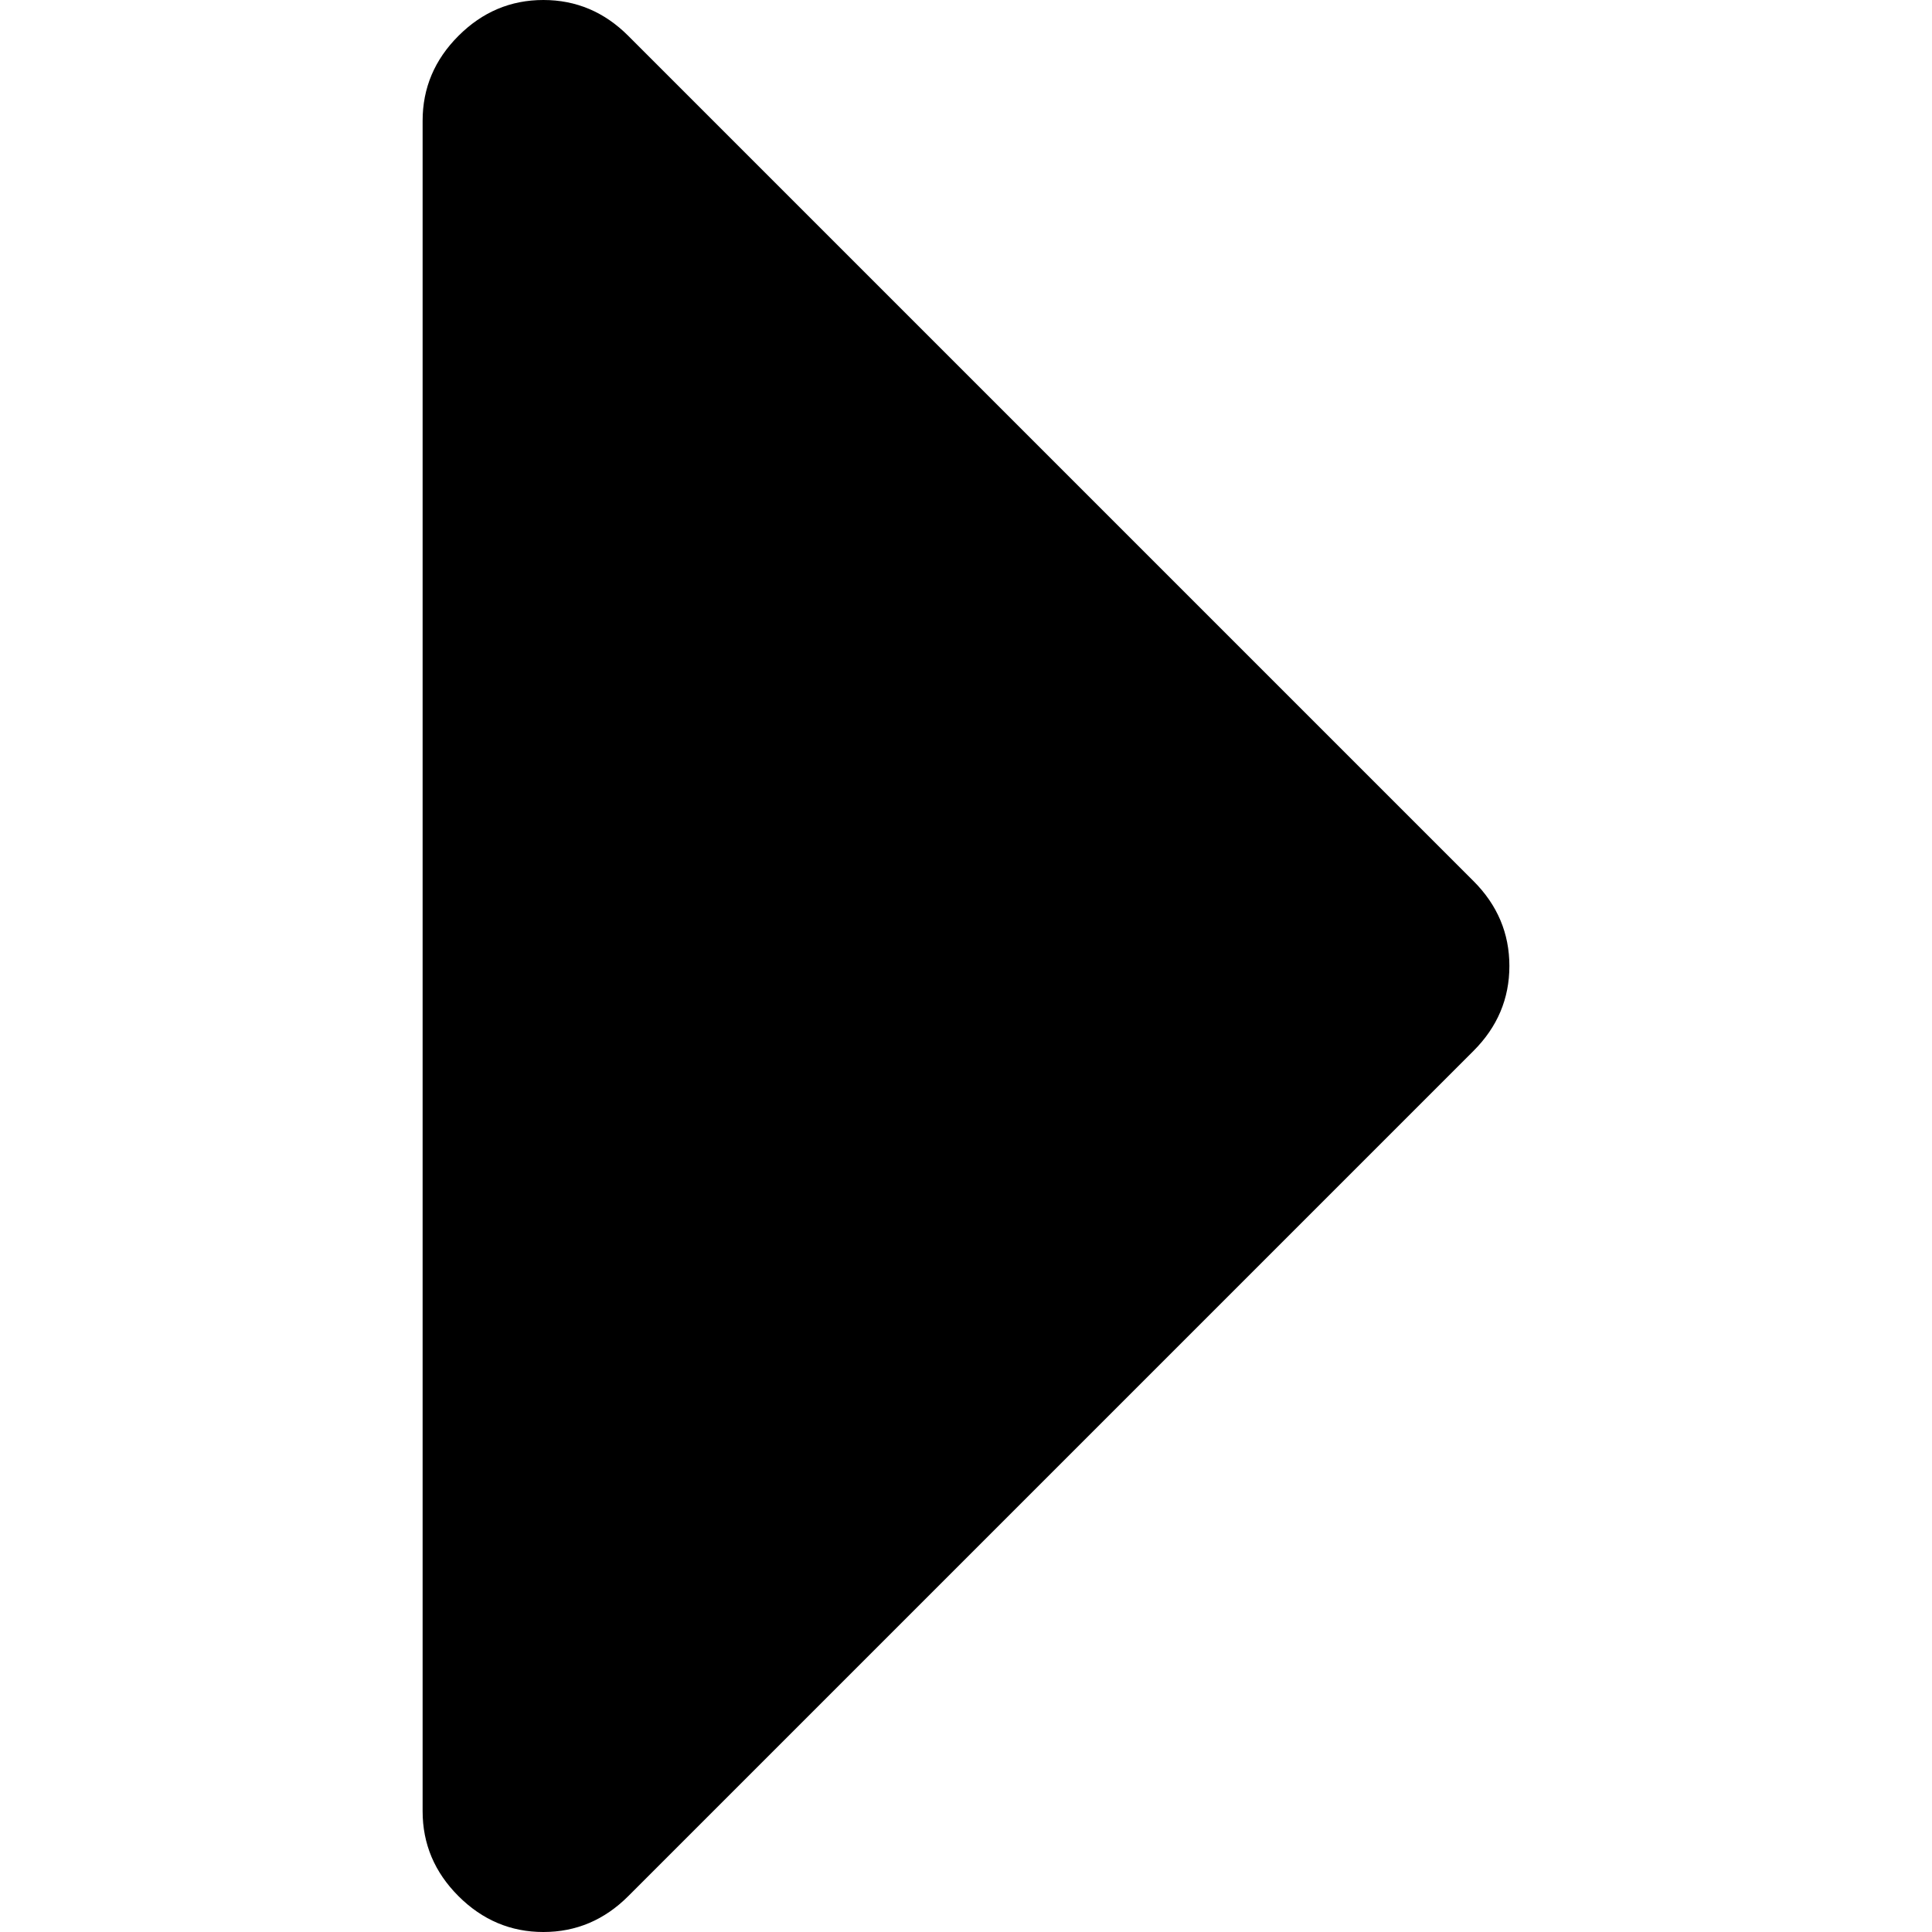
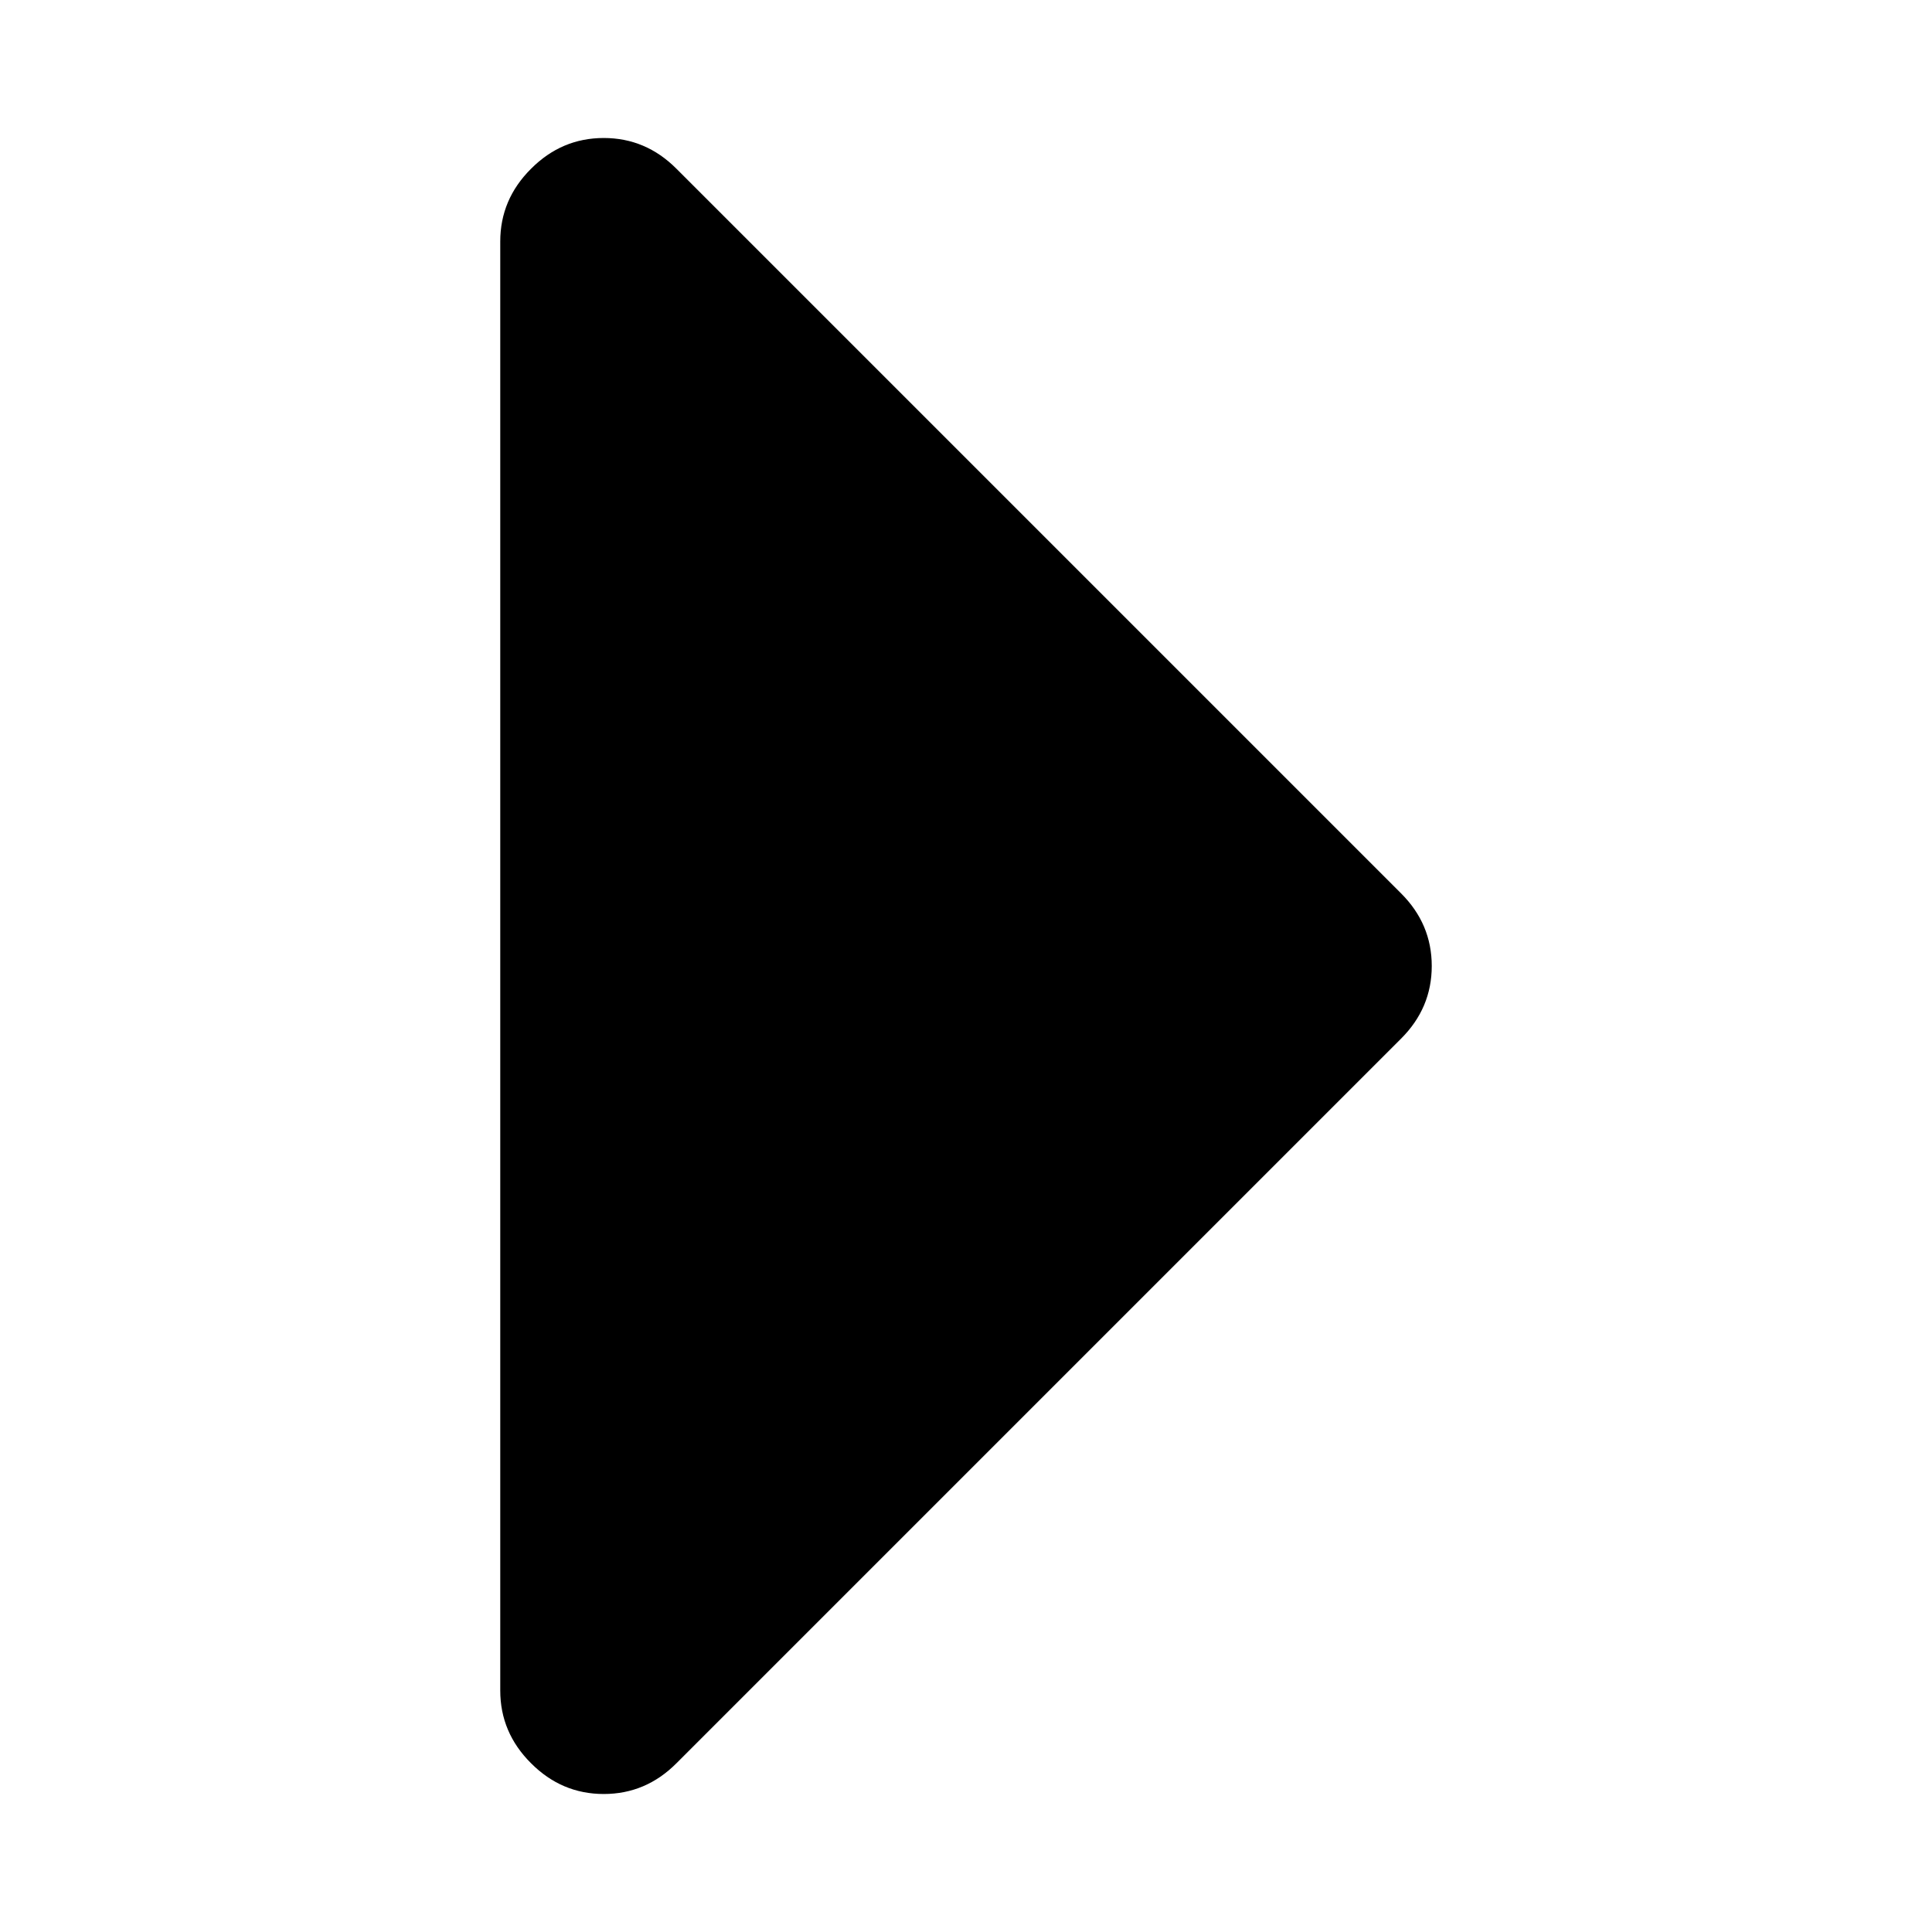
- <svg xmlns="http://www.w3.org/2000/svg" version="1.1" id="Capa_1" x="0px" y="0px" width="292.359px" height="292.359px" viewBox="0 0 292.359 292.359" style="enable-background:new 0 0 292.359 292.359;" xml:space="preserve">
-   <path d="M222.979,133.331L95.073,5.424C91.456,1.807,87.178,0,82.226,0c-4.952,0-9.233,1.807-12.85,5.424   c-3.617,3.617-5.424,7.898-5.424,12.847v255.813c0,4.948,1.807,9.232,5.424,12.847c3.621,3.617,7.902,5.428,12.85,5.428   c4.949,0,9.23-1.811,12.847-5.428l127.906-127.907c3.614-3.613,5.428-7.897,5.428-12.847   C228.407,141.229,226.594,136.948,222.979,133.331z" />
+ <svg xmlns="http://www.w3.org/2000/svg" id="libre-caret-right" viewBox="0 0 14 14">
+   <path d="m 4.375,1 q 0.305,0 0.527,0.223 l 5.25,5.25 Q 10.375,6.695 10.375,7 q 0,0.305 -0.223,0.527 l -5.25,5.25 Q 4.68,13 4.375,13 4.07,13 3.848,12.777 3.625,12.555 3.625,12.25 l 0,-10.5 Q 3.625,1.445 3.848,1.223 4.07,1 4.375,1 Z" />
</svg>
